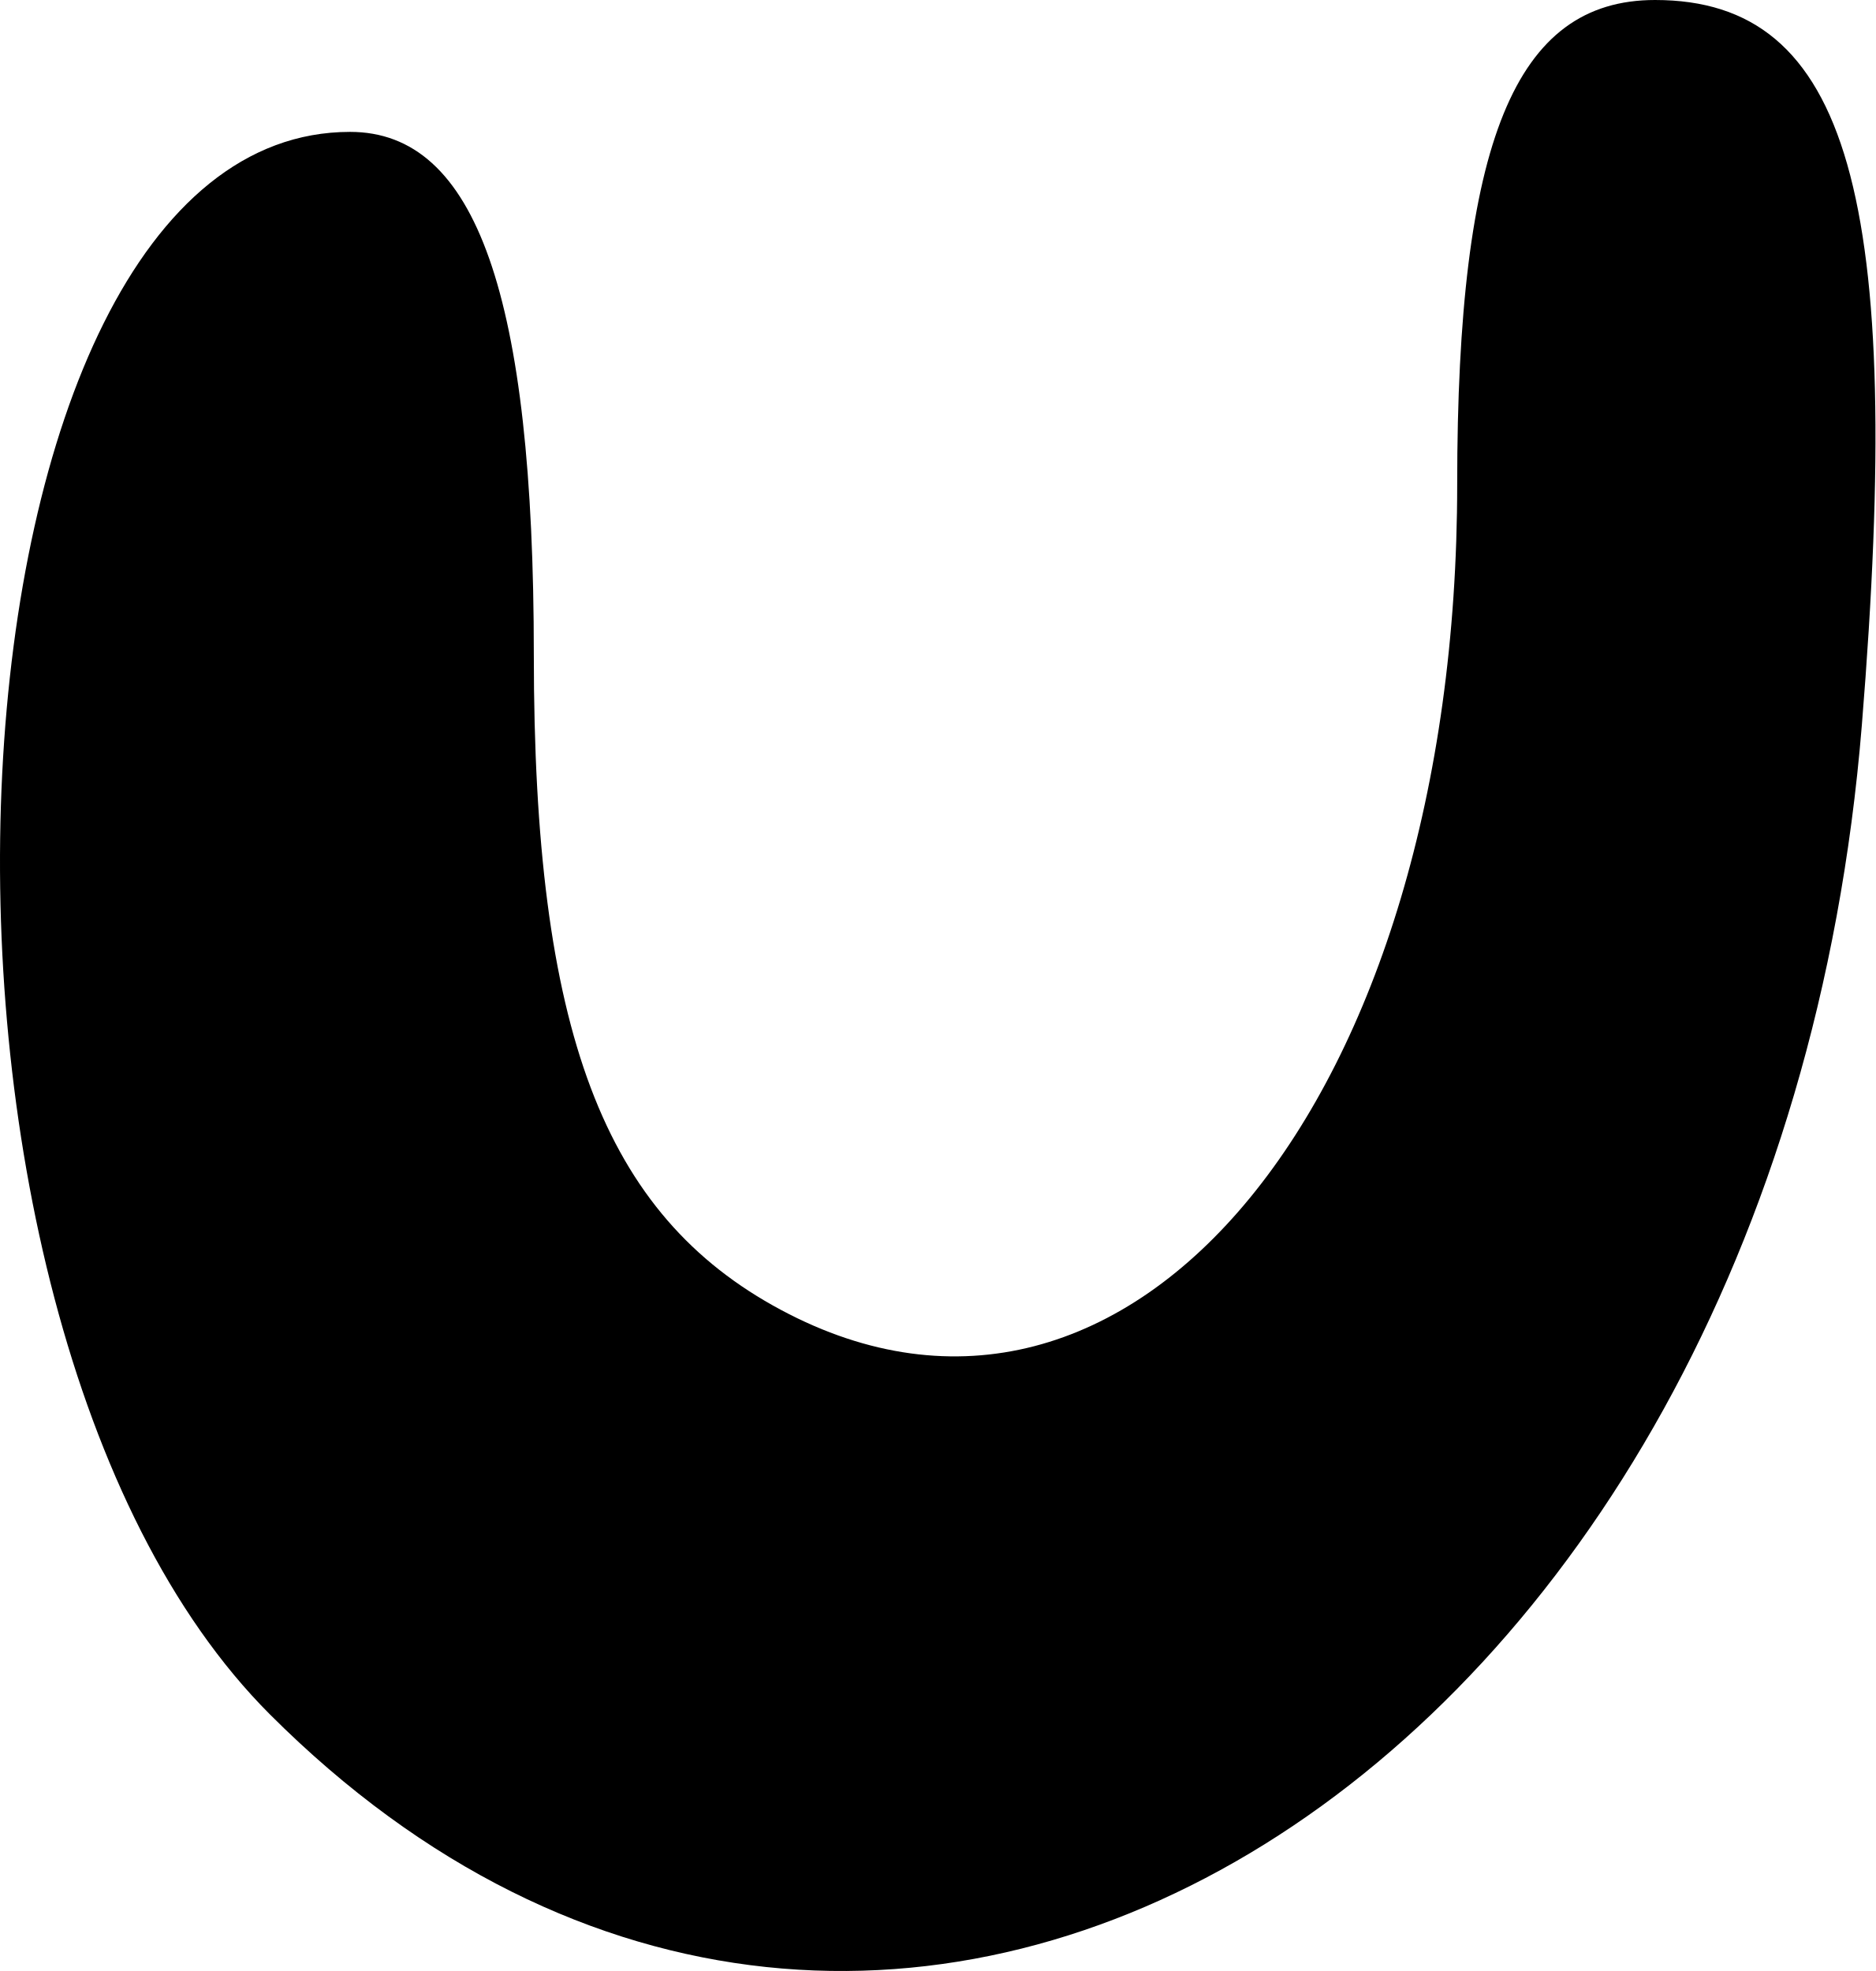
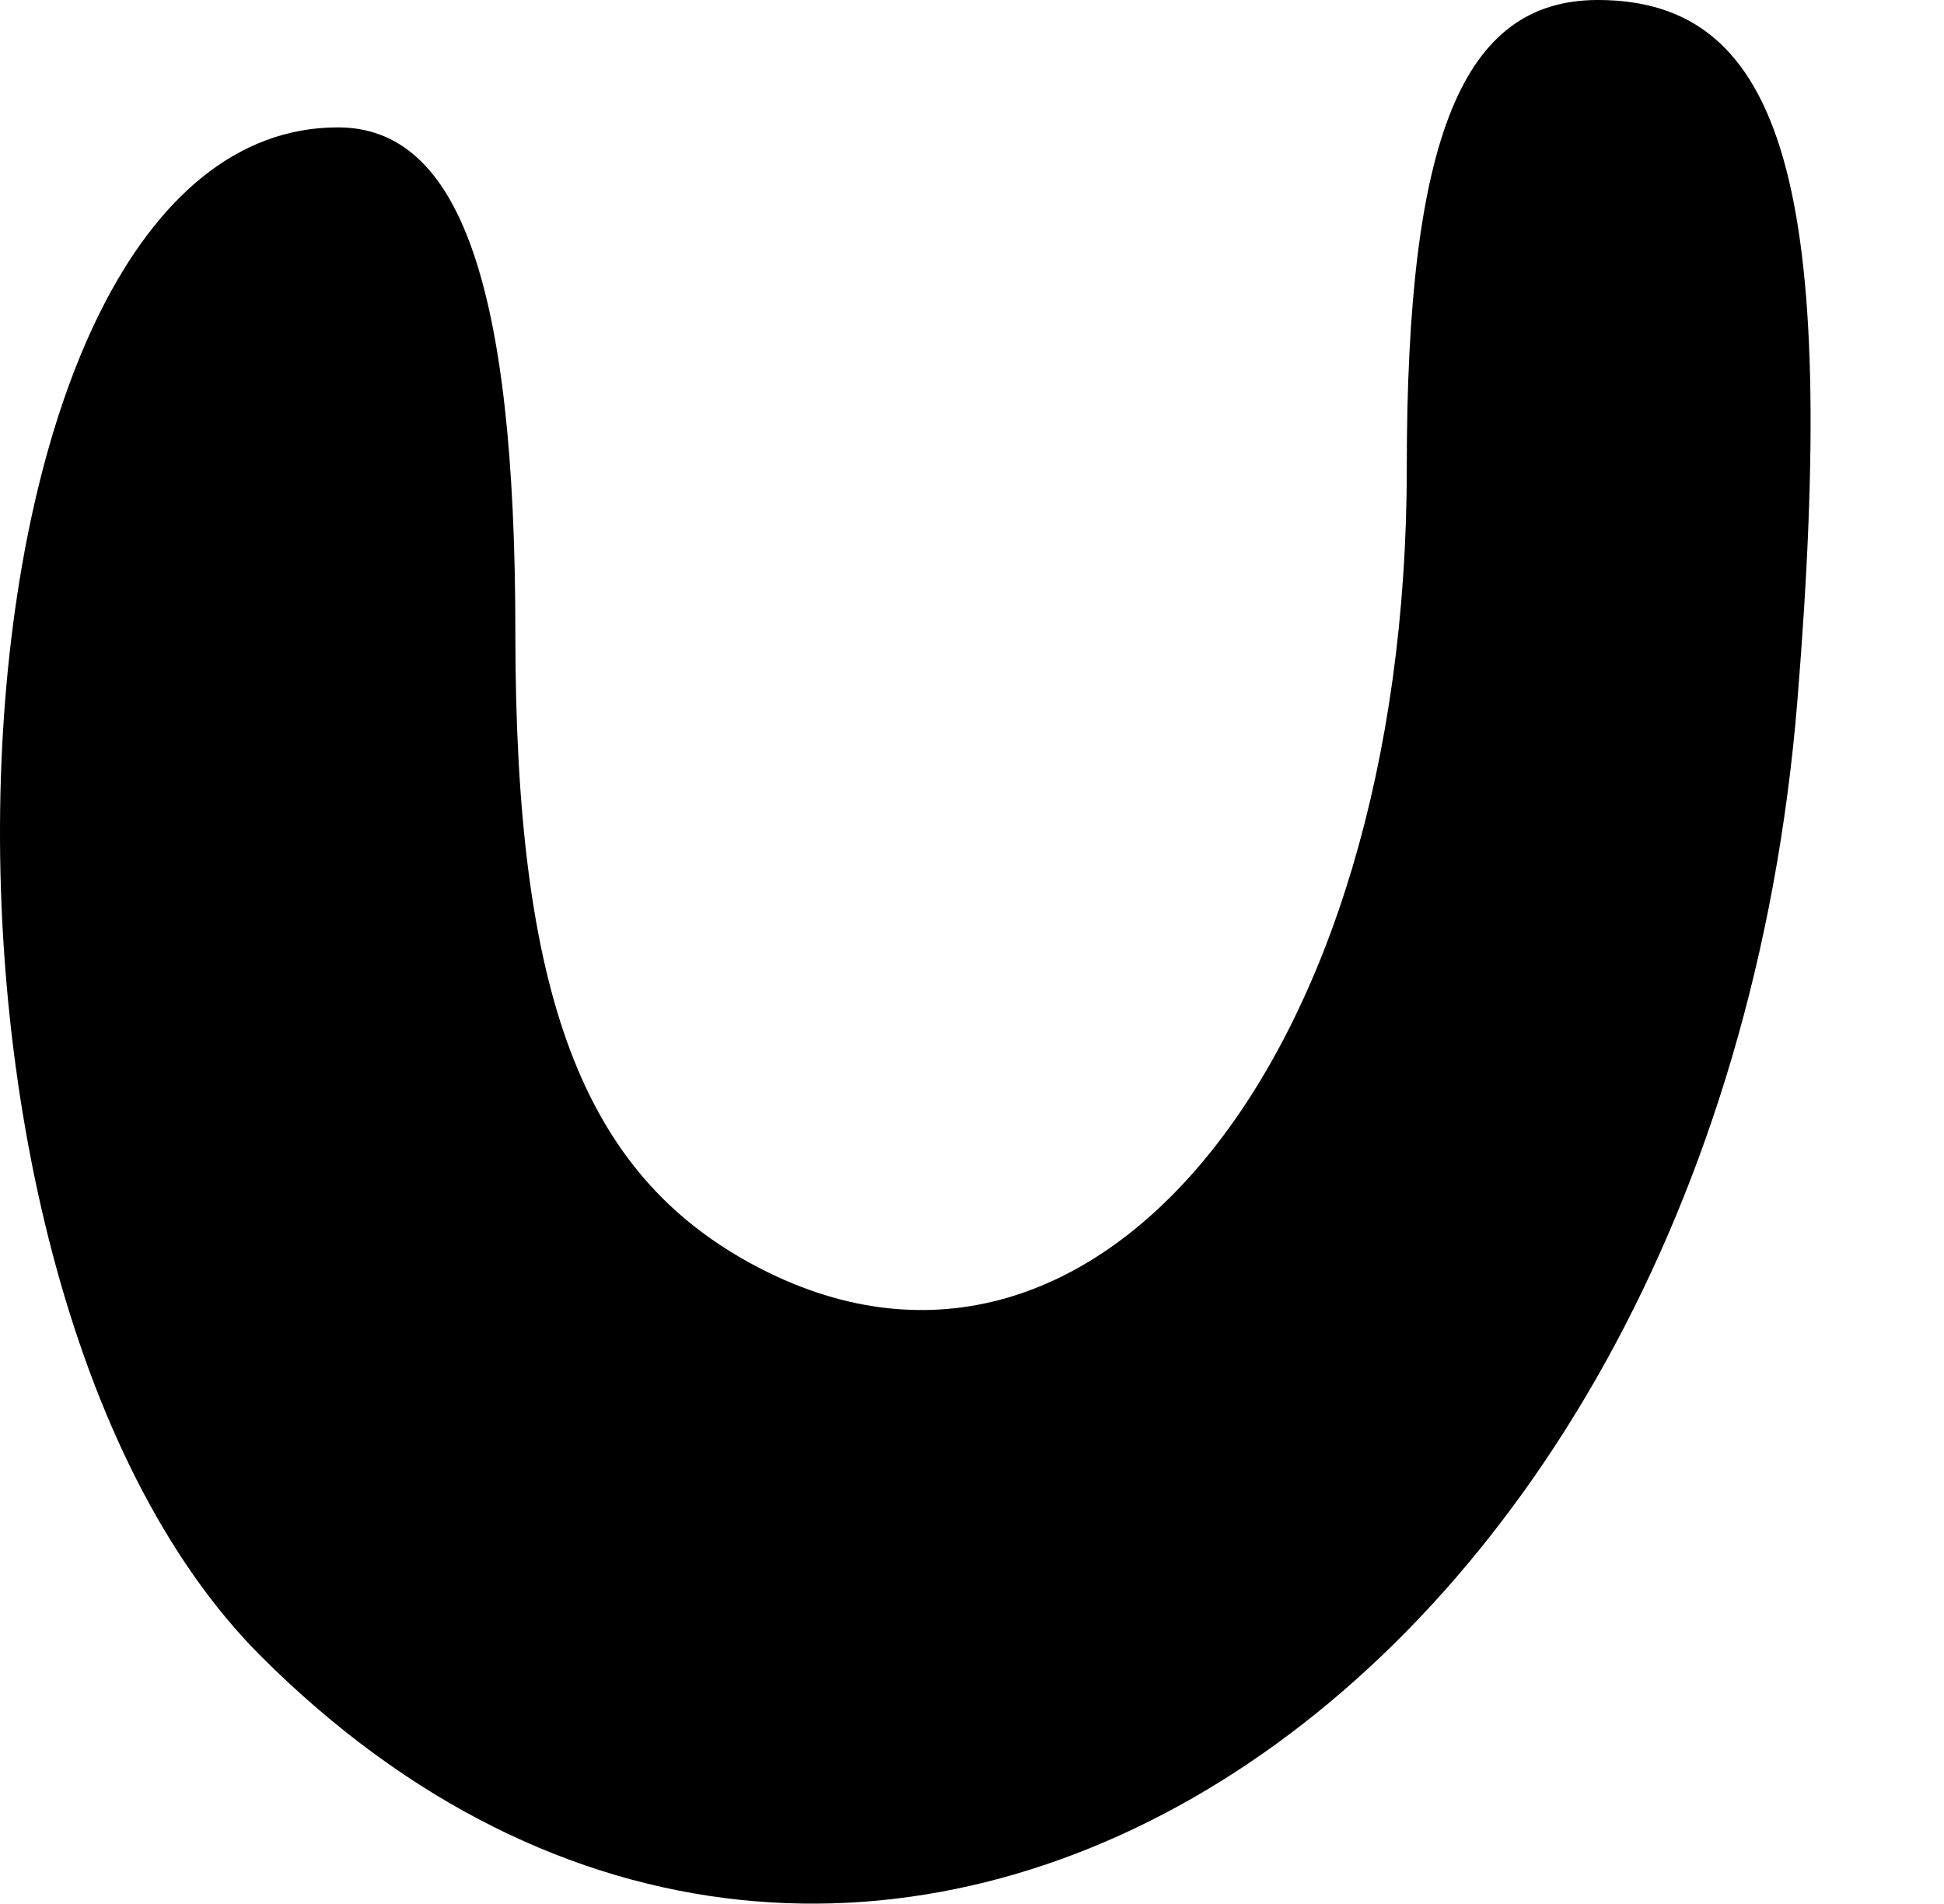
- <svg xmlns="http://www.w3.org/2000/svg" version="1.1" width="950.062" height="998.659" id="svg4455">
+ <svg xmlns="http://www.w3.org/2000/svg" version="1.1" width="1020.062" height="998.659" id="svg4455">
  <defs id="defs4457" />
  <path d="M 136.773,868.686 C -65.998,665.915 -35.695,66.822 177.333,66.822 c 63.913,0 93.084,83.027 93.084,264.936 0,190.616 35.13,283.74 125.233,331.959 177.123,94.793 342.521,-107.243 342.521,-418.393 C 738.171,71.807 767.509,0 838.404,0 936.555,0 964.956,99.659 943.143,367.521 899.811,899.631 448.323,1180.238 136.773,868.686 z" id="path3647" style="fill:#000000" />
</svg>
